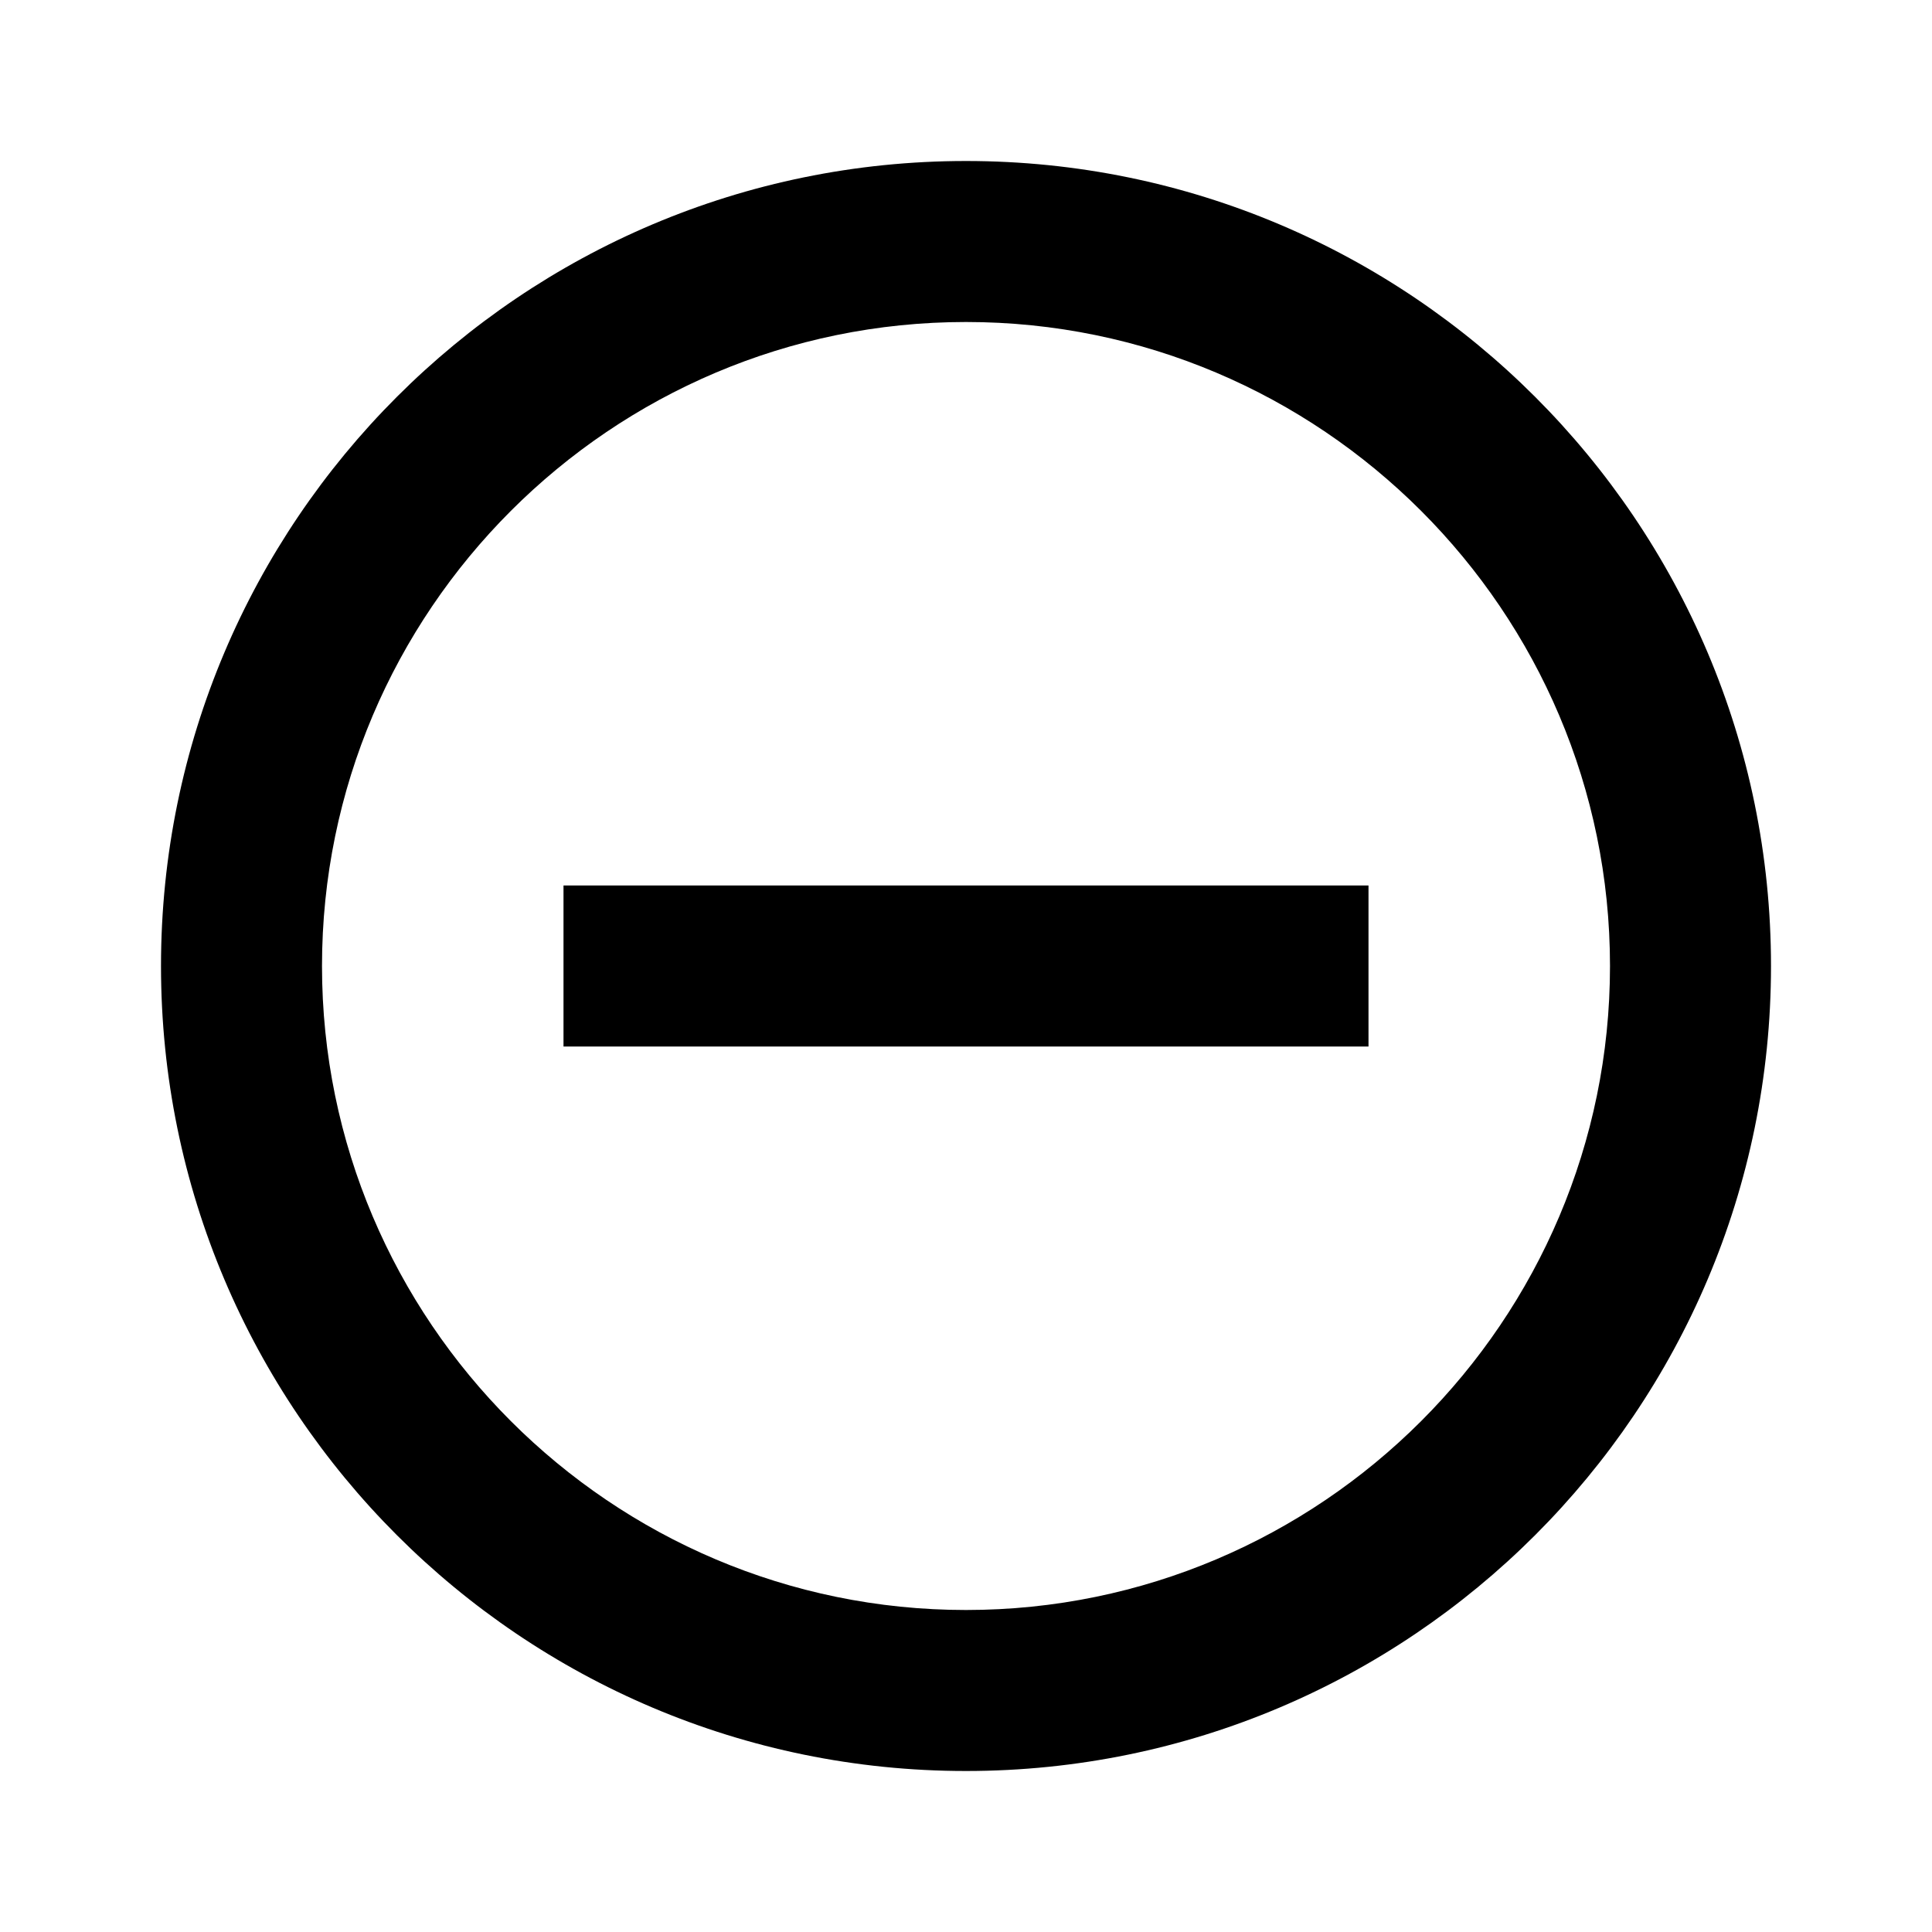
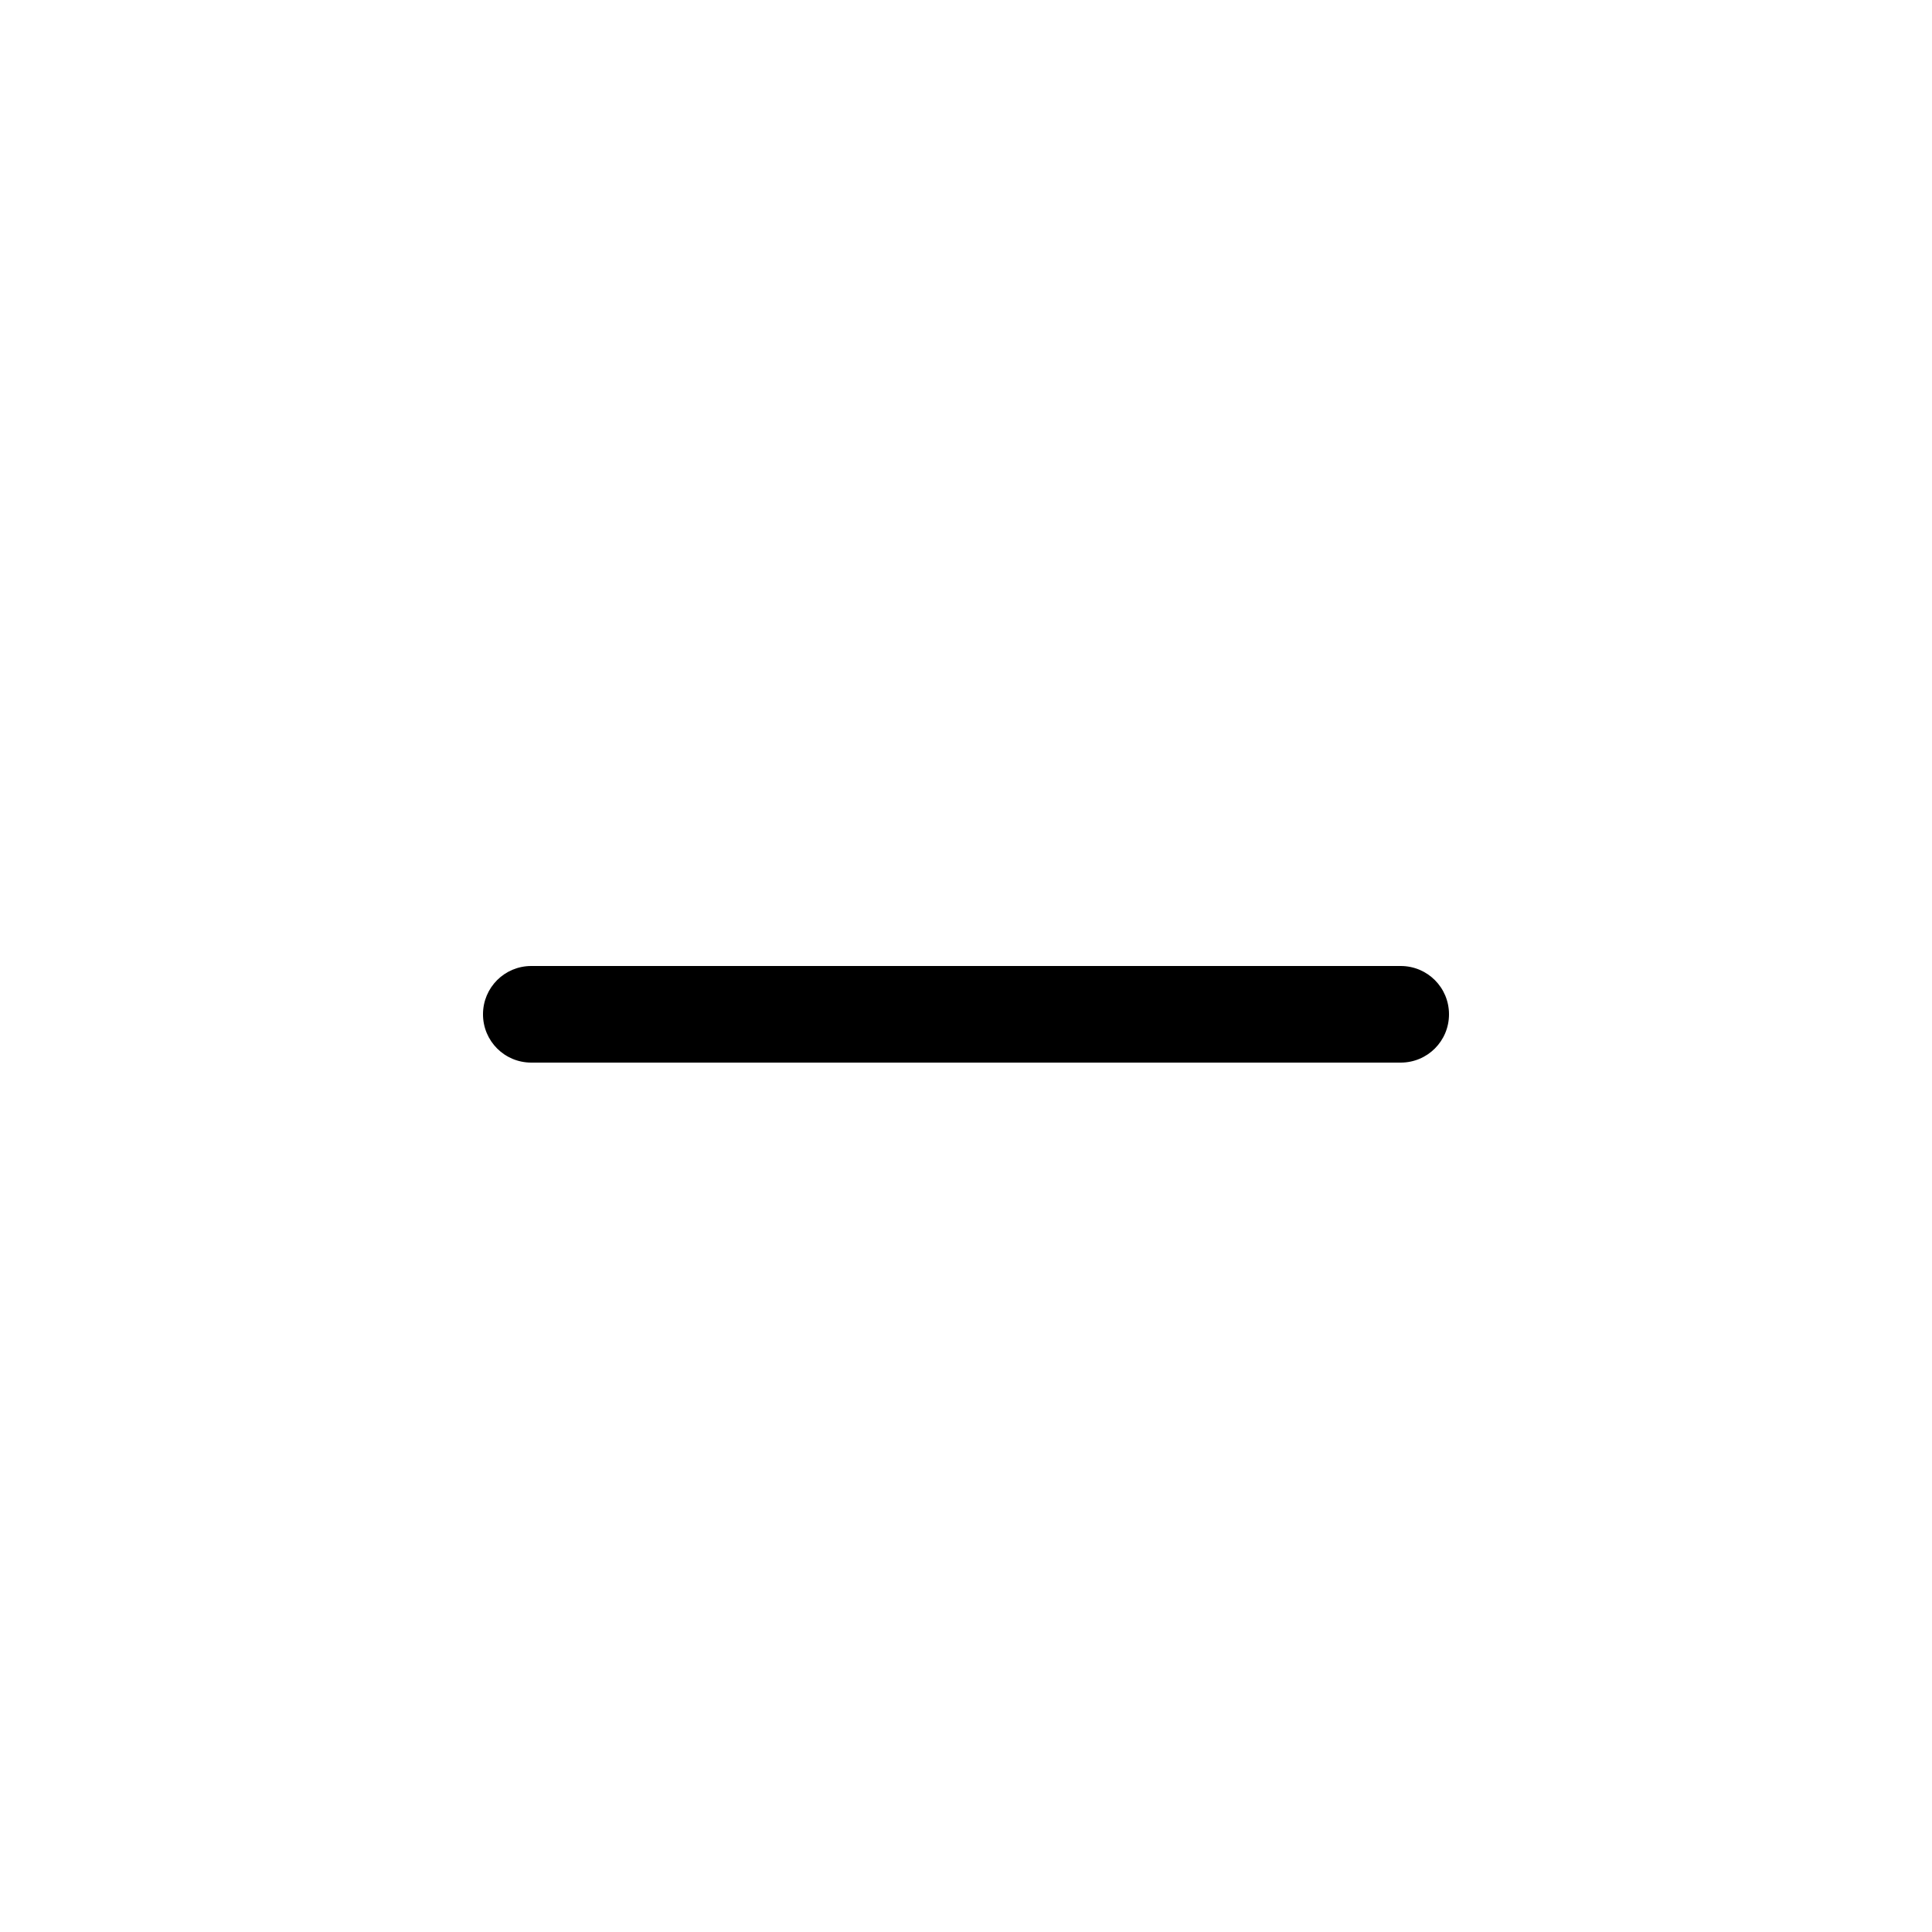
- <svg xmlns="http://www.w3.org/2000/svg" width="24" height="24" viewBox="0 0 24 24">
-   <path d="M7 11v2h10v-2H7zm5-9C6.48 2 2 6.48 2 12s4.48 10 10 10 10-4.48 10-10S17.52 2 12 2zm0 18c-4.41 0-8-3.59-8-8s3.59-8 8-8 8 3.59 8 8-3.59 8-8 8z" />
+ <svg xmlns="http://www.w3.org/2000/svg" width="20" height="20" version="1.1" viewBox="0 0 20 20" id="svg4">
+   <defs id="defs8" />
+   <path id="path2" d="m 5.5,10 h 9 c 0.277,0 0.5,0.223 0.5,0.5 0,0.277 -0.223,0.5 -0.5,0.5 h -9 C 5.223,11 5,10.777 5,10.5 5,10.223 5.223,10 5.5,10 Z" />
</svg>
